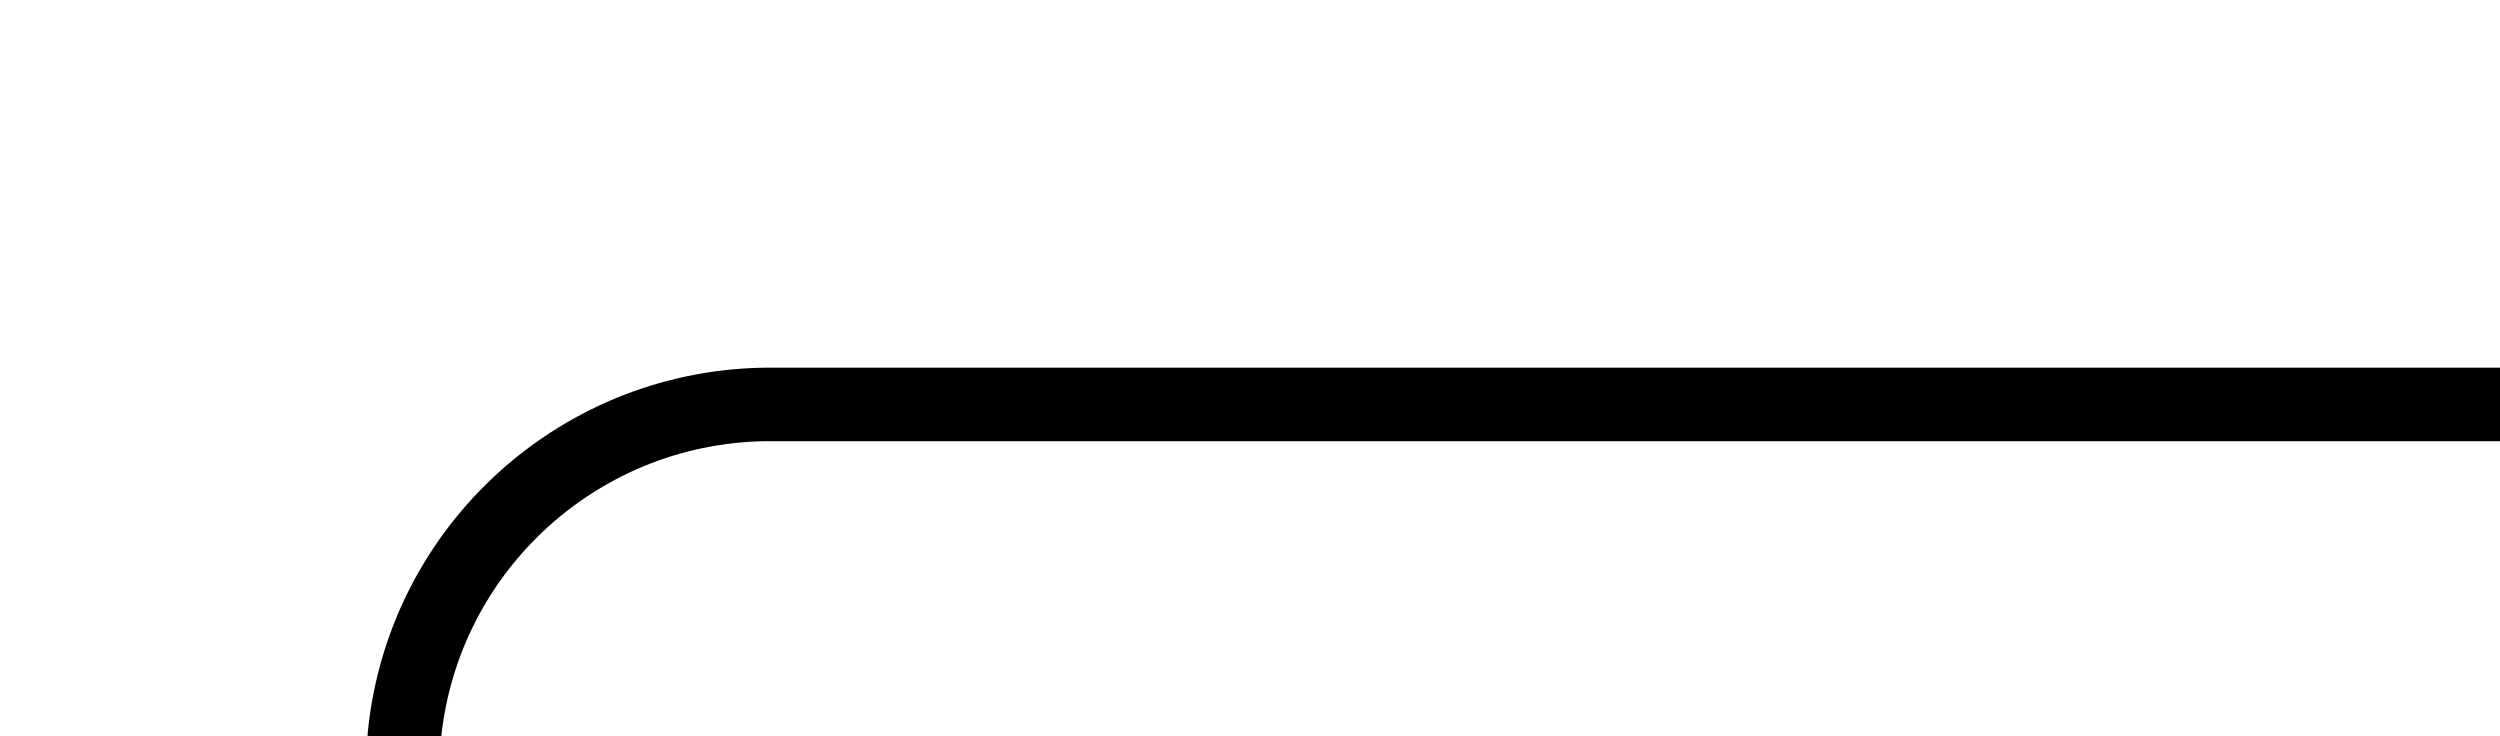
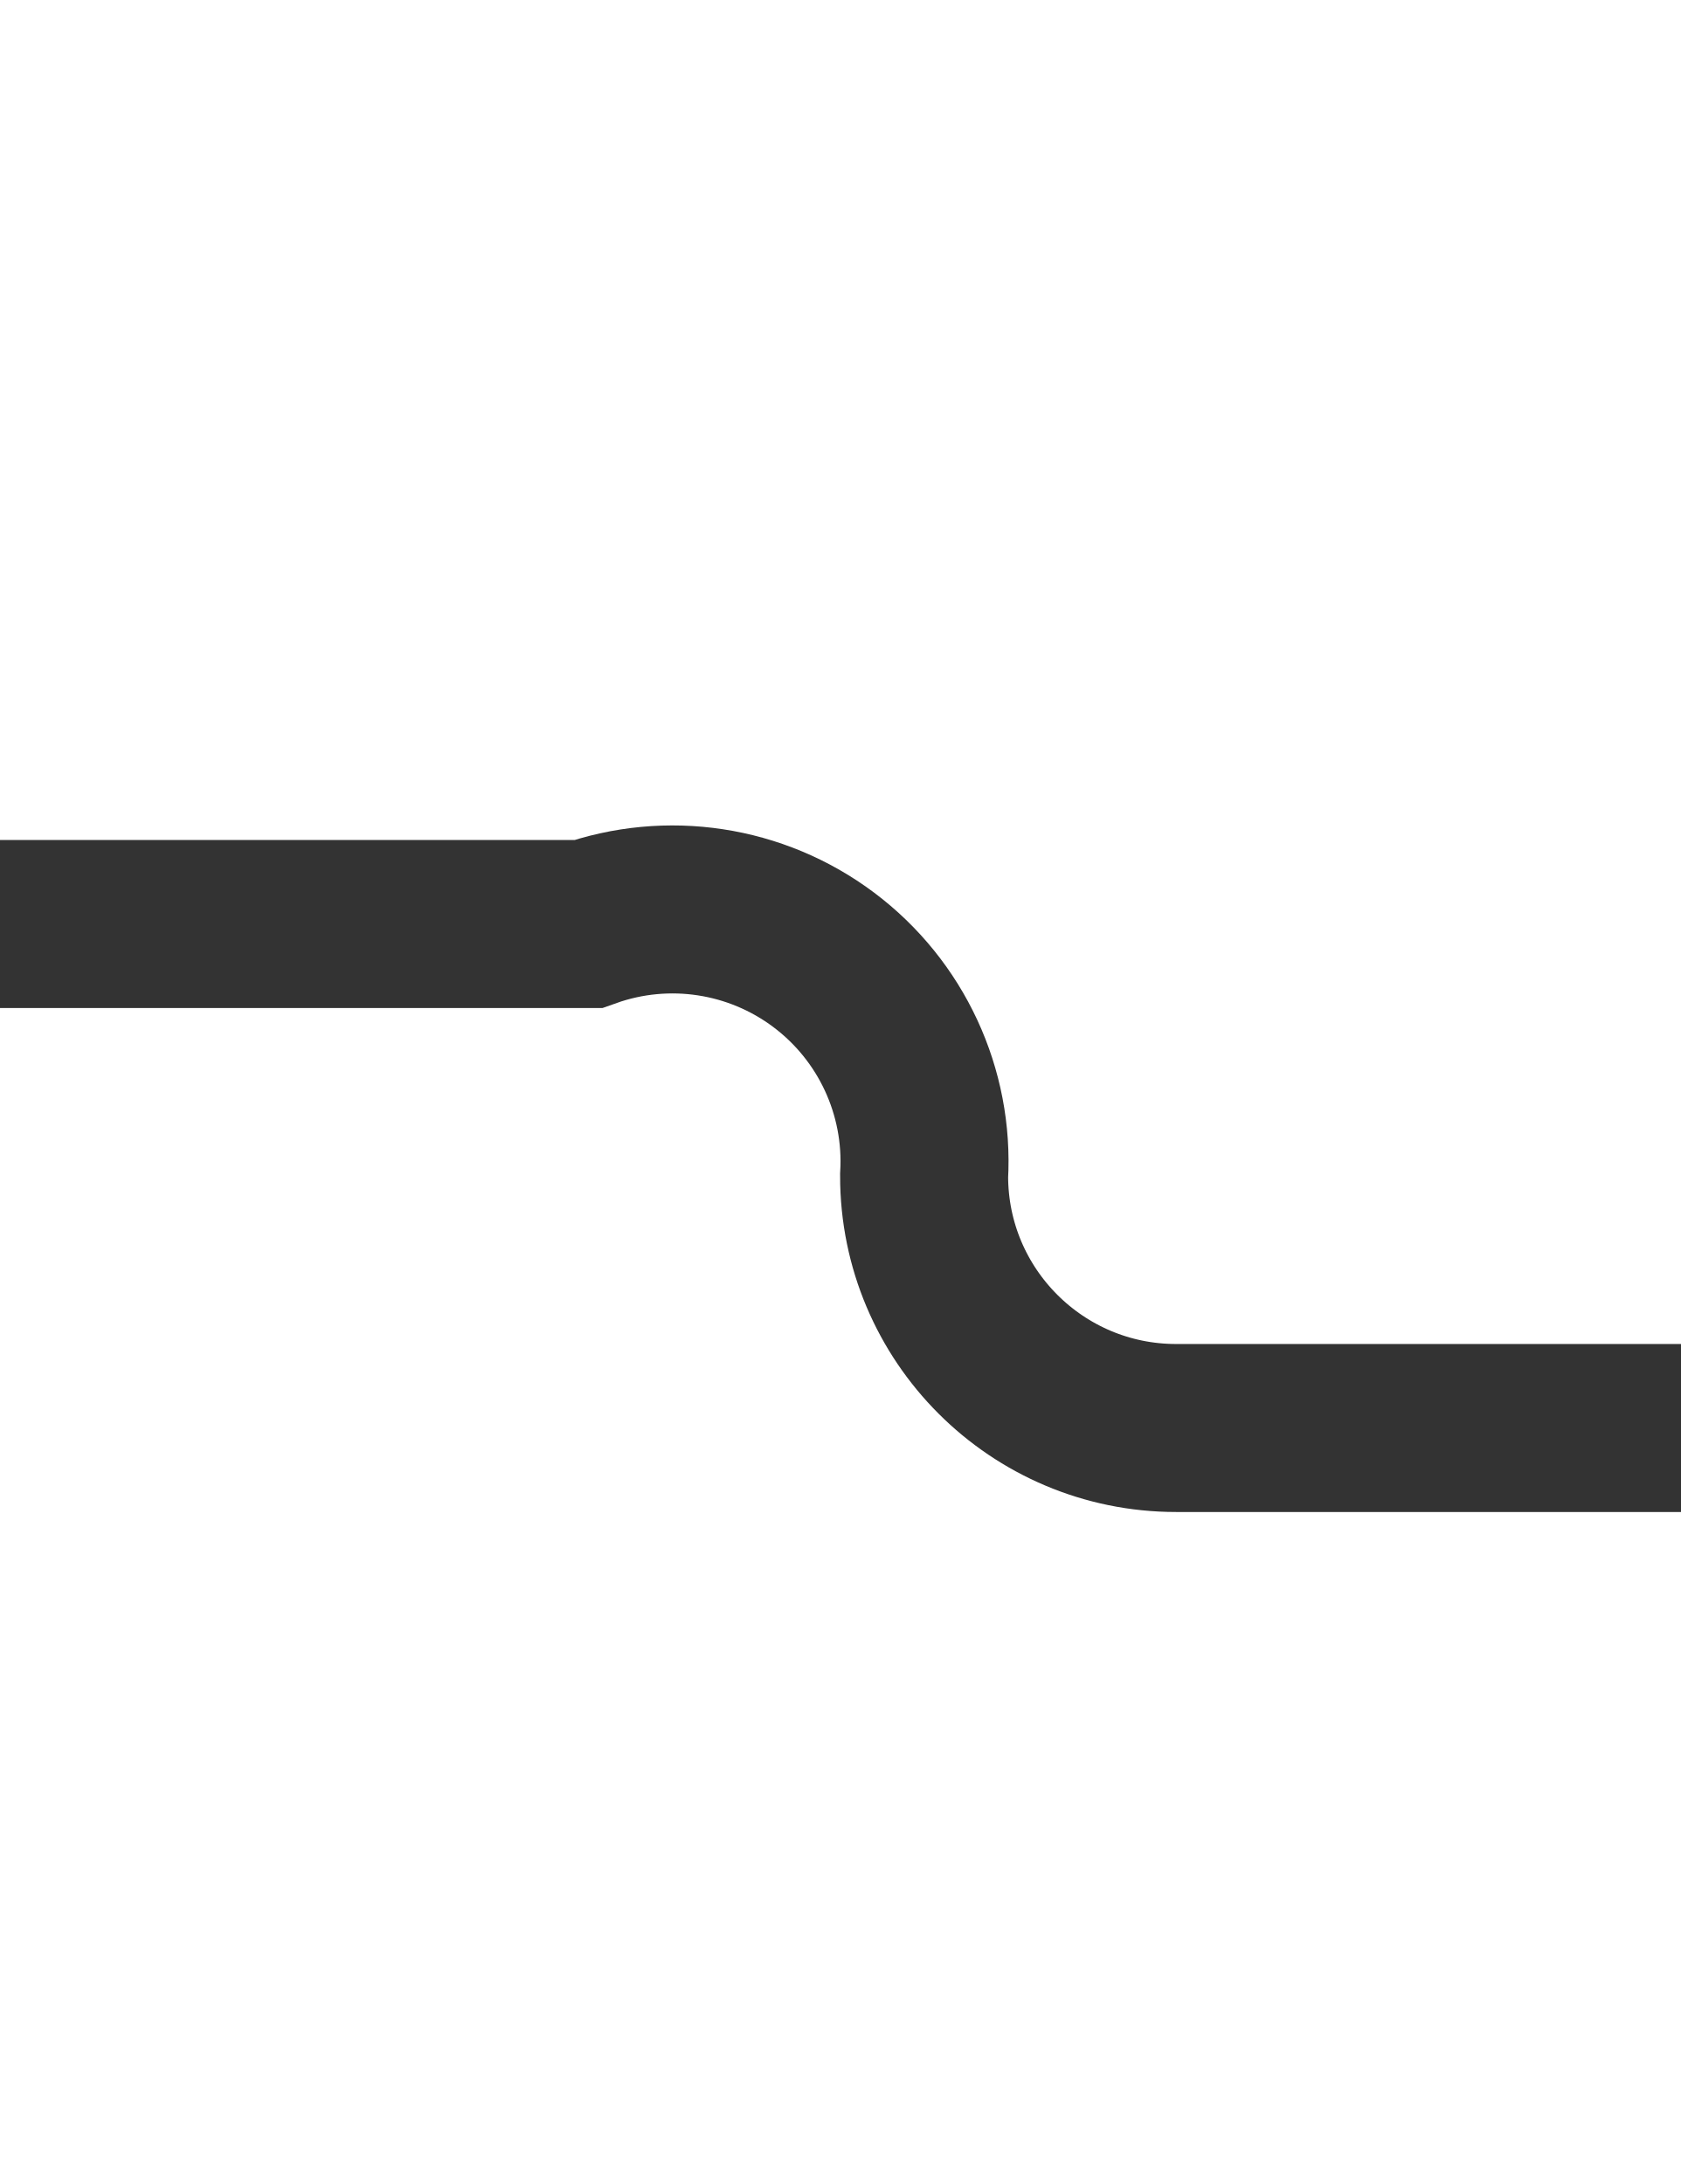
- <svg xmlns="http://www.w3.org/2000/svg" version="1.1" width="34px" height="10px" preserveAspectRatio="xMinYMid meet" viewBox="1445 398  34 8">
-   <path d="M 1425 490.5  L 1445 490.5  A 5 5 0 0 0 1450.5 485.5 L 1450.5 407  A 5 5 0 0 1 1455.5 402.5 L 1479 402.5  " stroke-width="1" stroke="#000000" fill="none" />
-   <path d="M 1427 487.5  A 3 3 0 0 0 1424 490.5 A 3 3 0 0 0 1427 493.5 A 3 3 0 0 0 1430 490.5 A 3 3 0 0 0 1427 487.5 Z " fill-rule="nonzero" fill="#000000" stroke="none" />
+ <svg xmlns="http://www.w3.org/2000/svg" version="1.1" width="10px" height="13px" preserveAspectRatio="xMidYMin meet" viewBox="1766 735  8 13">
+   <path d="M 1652.5 756  L 1652.5 745  A 5 5 0 0 1 1657.5 740.5 L 1768.5 740.5  A 1.5 1.5 0 0 1 1770.5 742 A 1.5 1.5 0 0 0 1772 743.5 L 1789 743.5  " stroke-width="1" stroke="#333333" fill="none" />
+   <path d="M 1652.5 751  A 3 3 0 0 0 1649.5 754 A 3 3 0 0 0 1652.5 757 A 3 3 0 0 0 1655.5 754 A 3 3 0 0 0 1652.5 751 Z " fill-rule="nonzero" fill="#333333" stroke="none" />
</svg>
